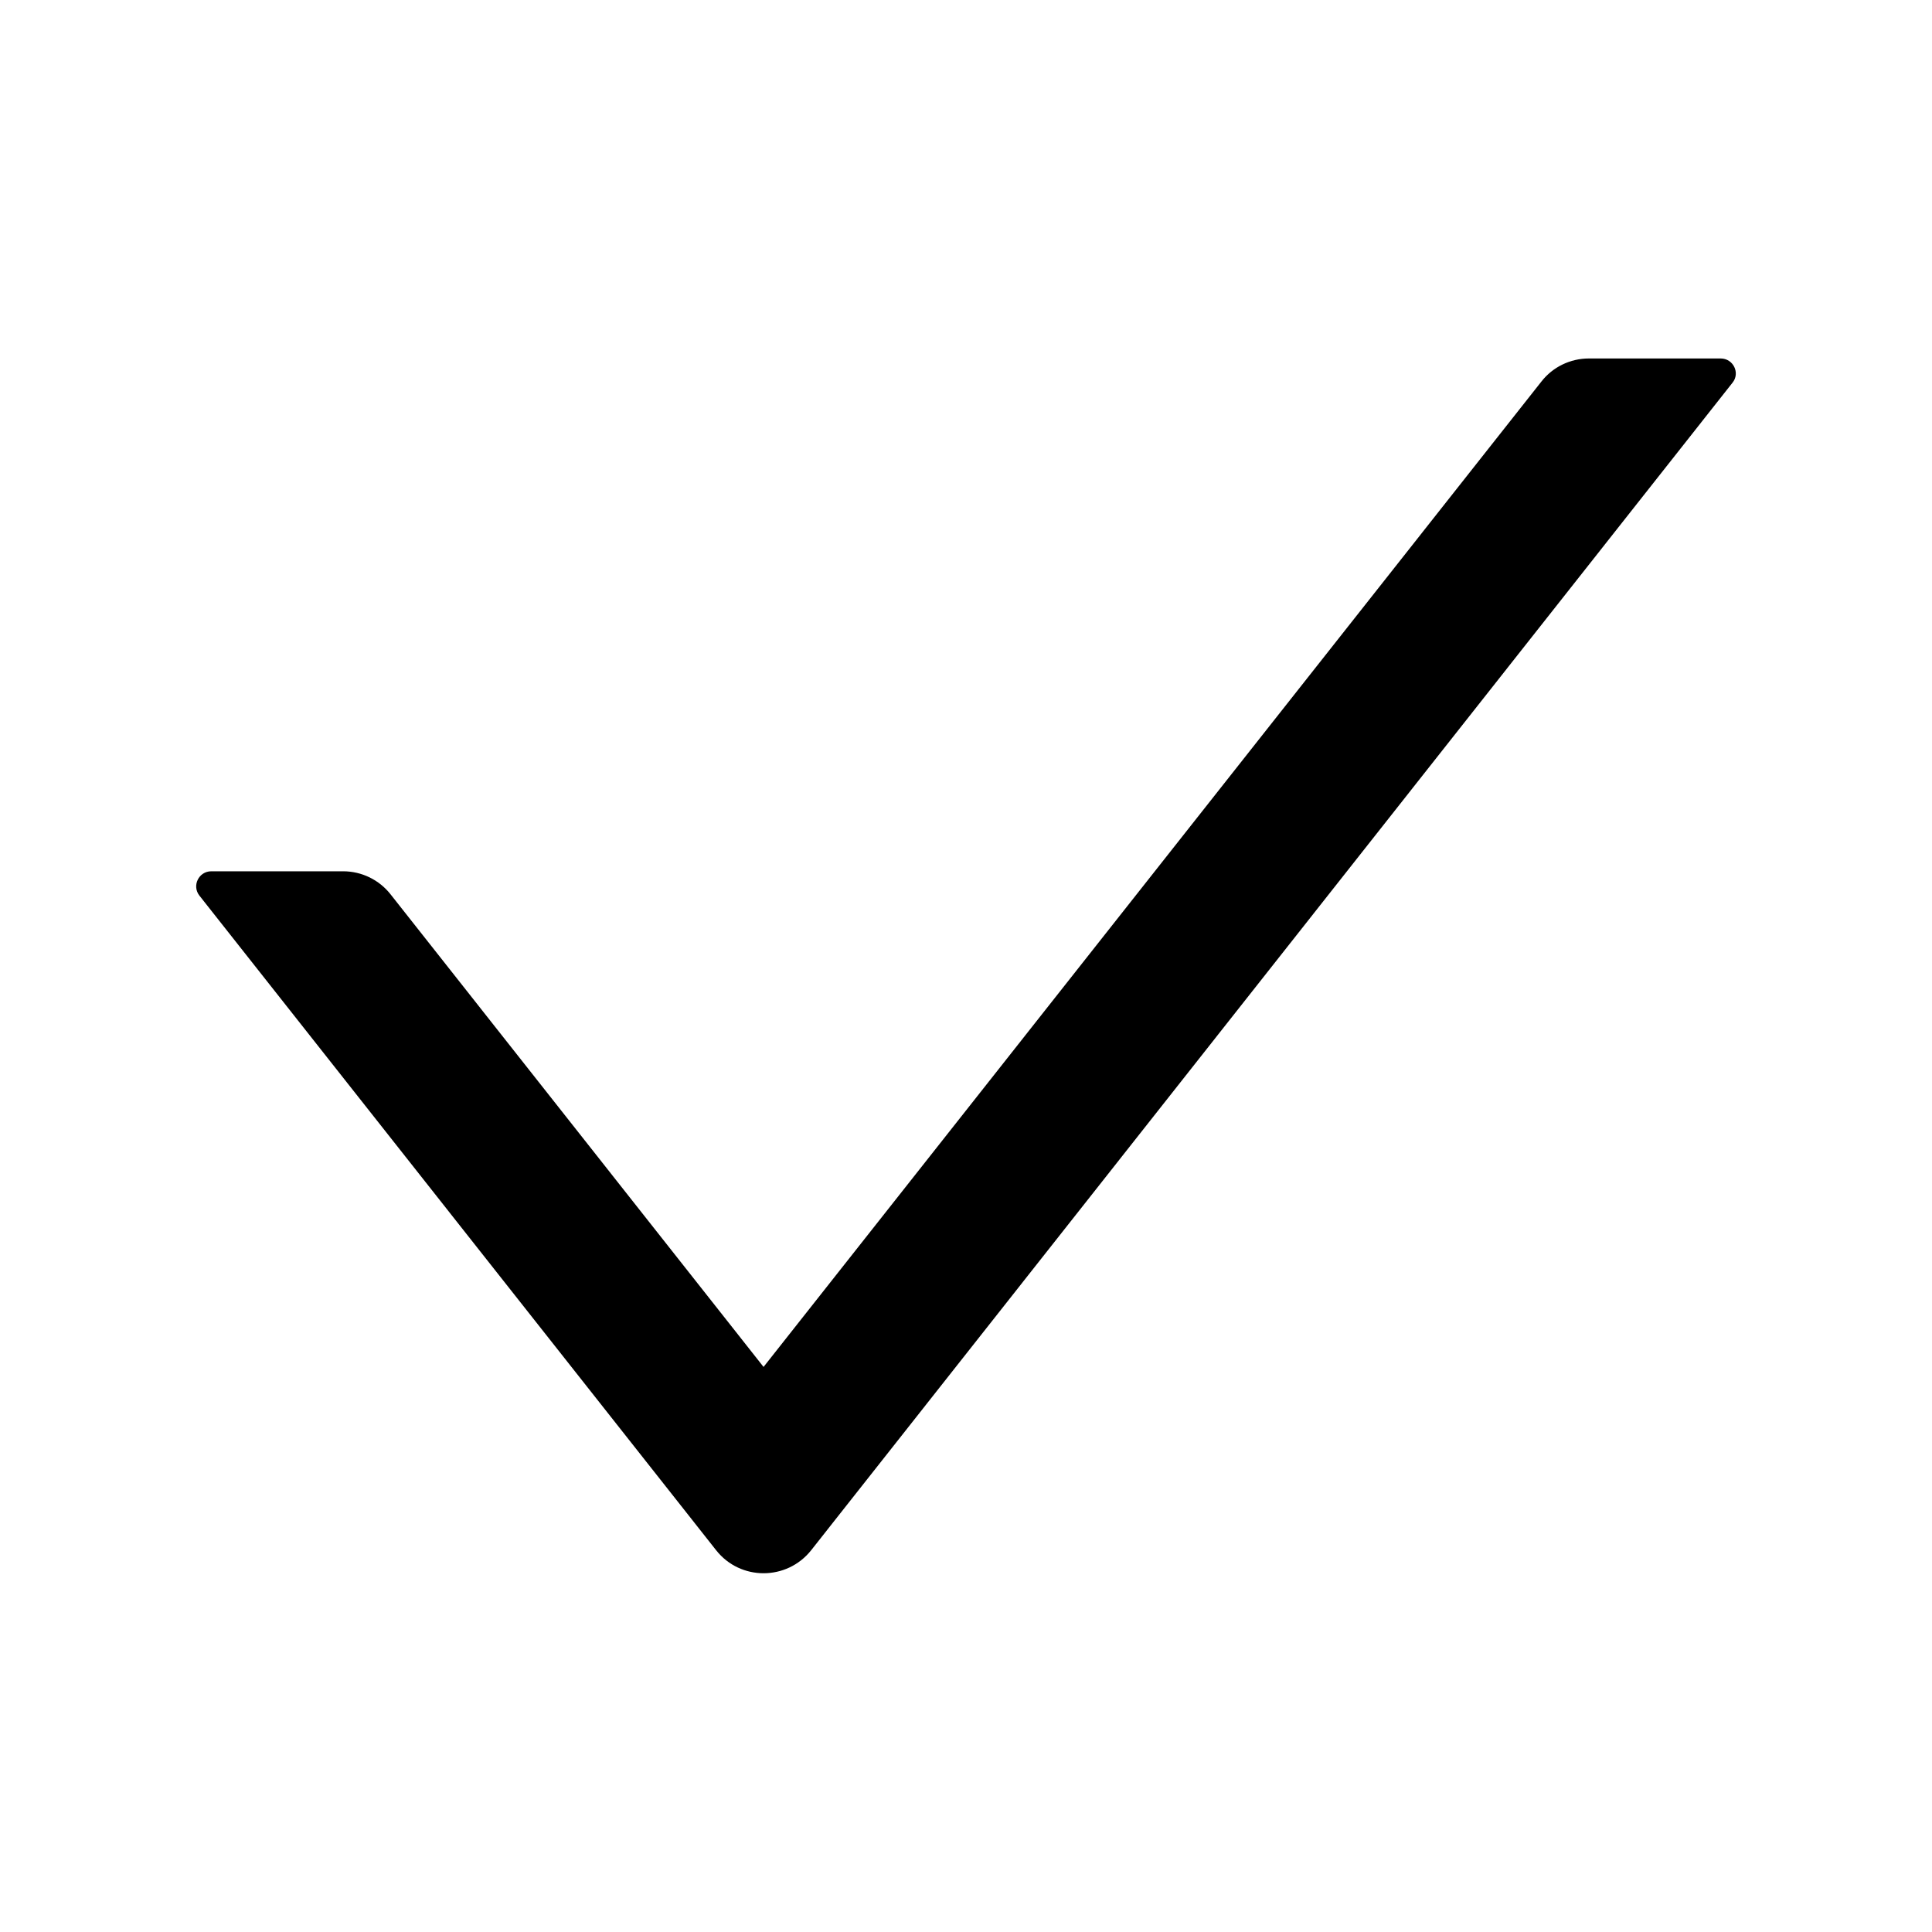
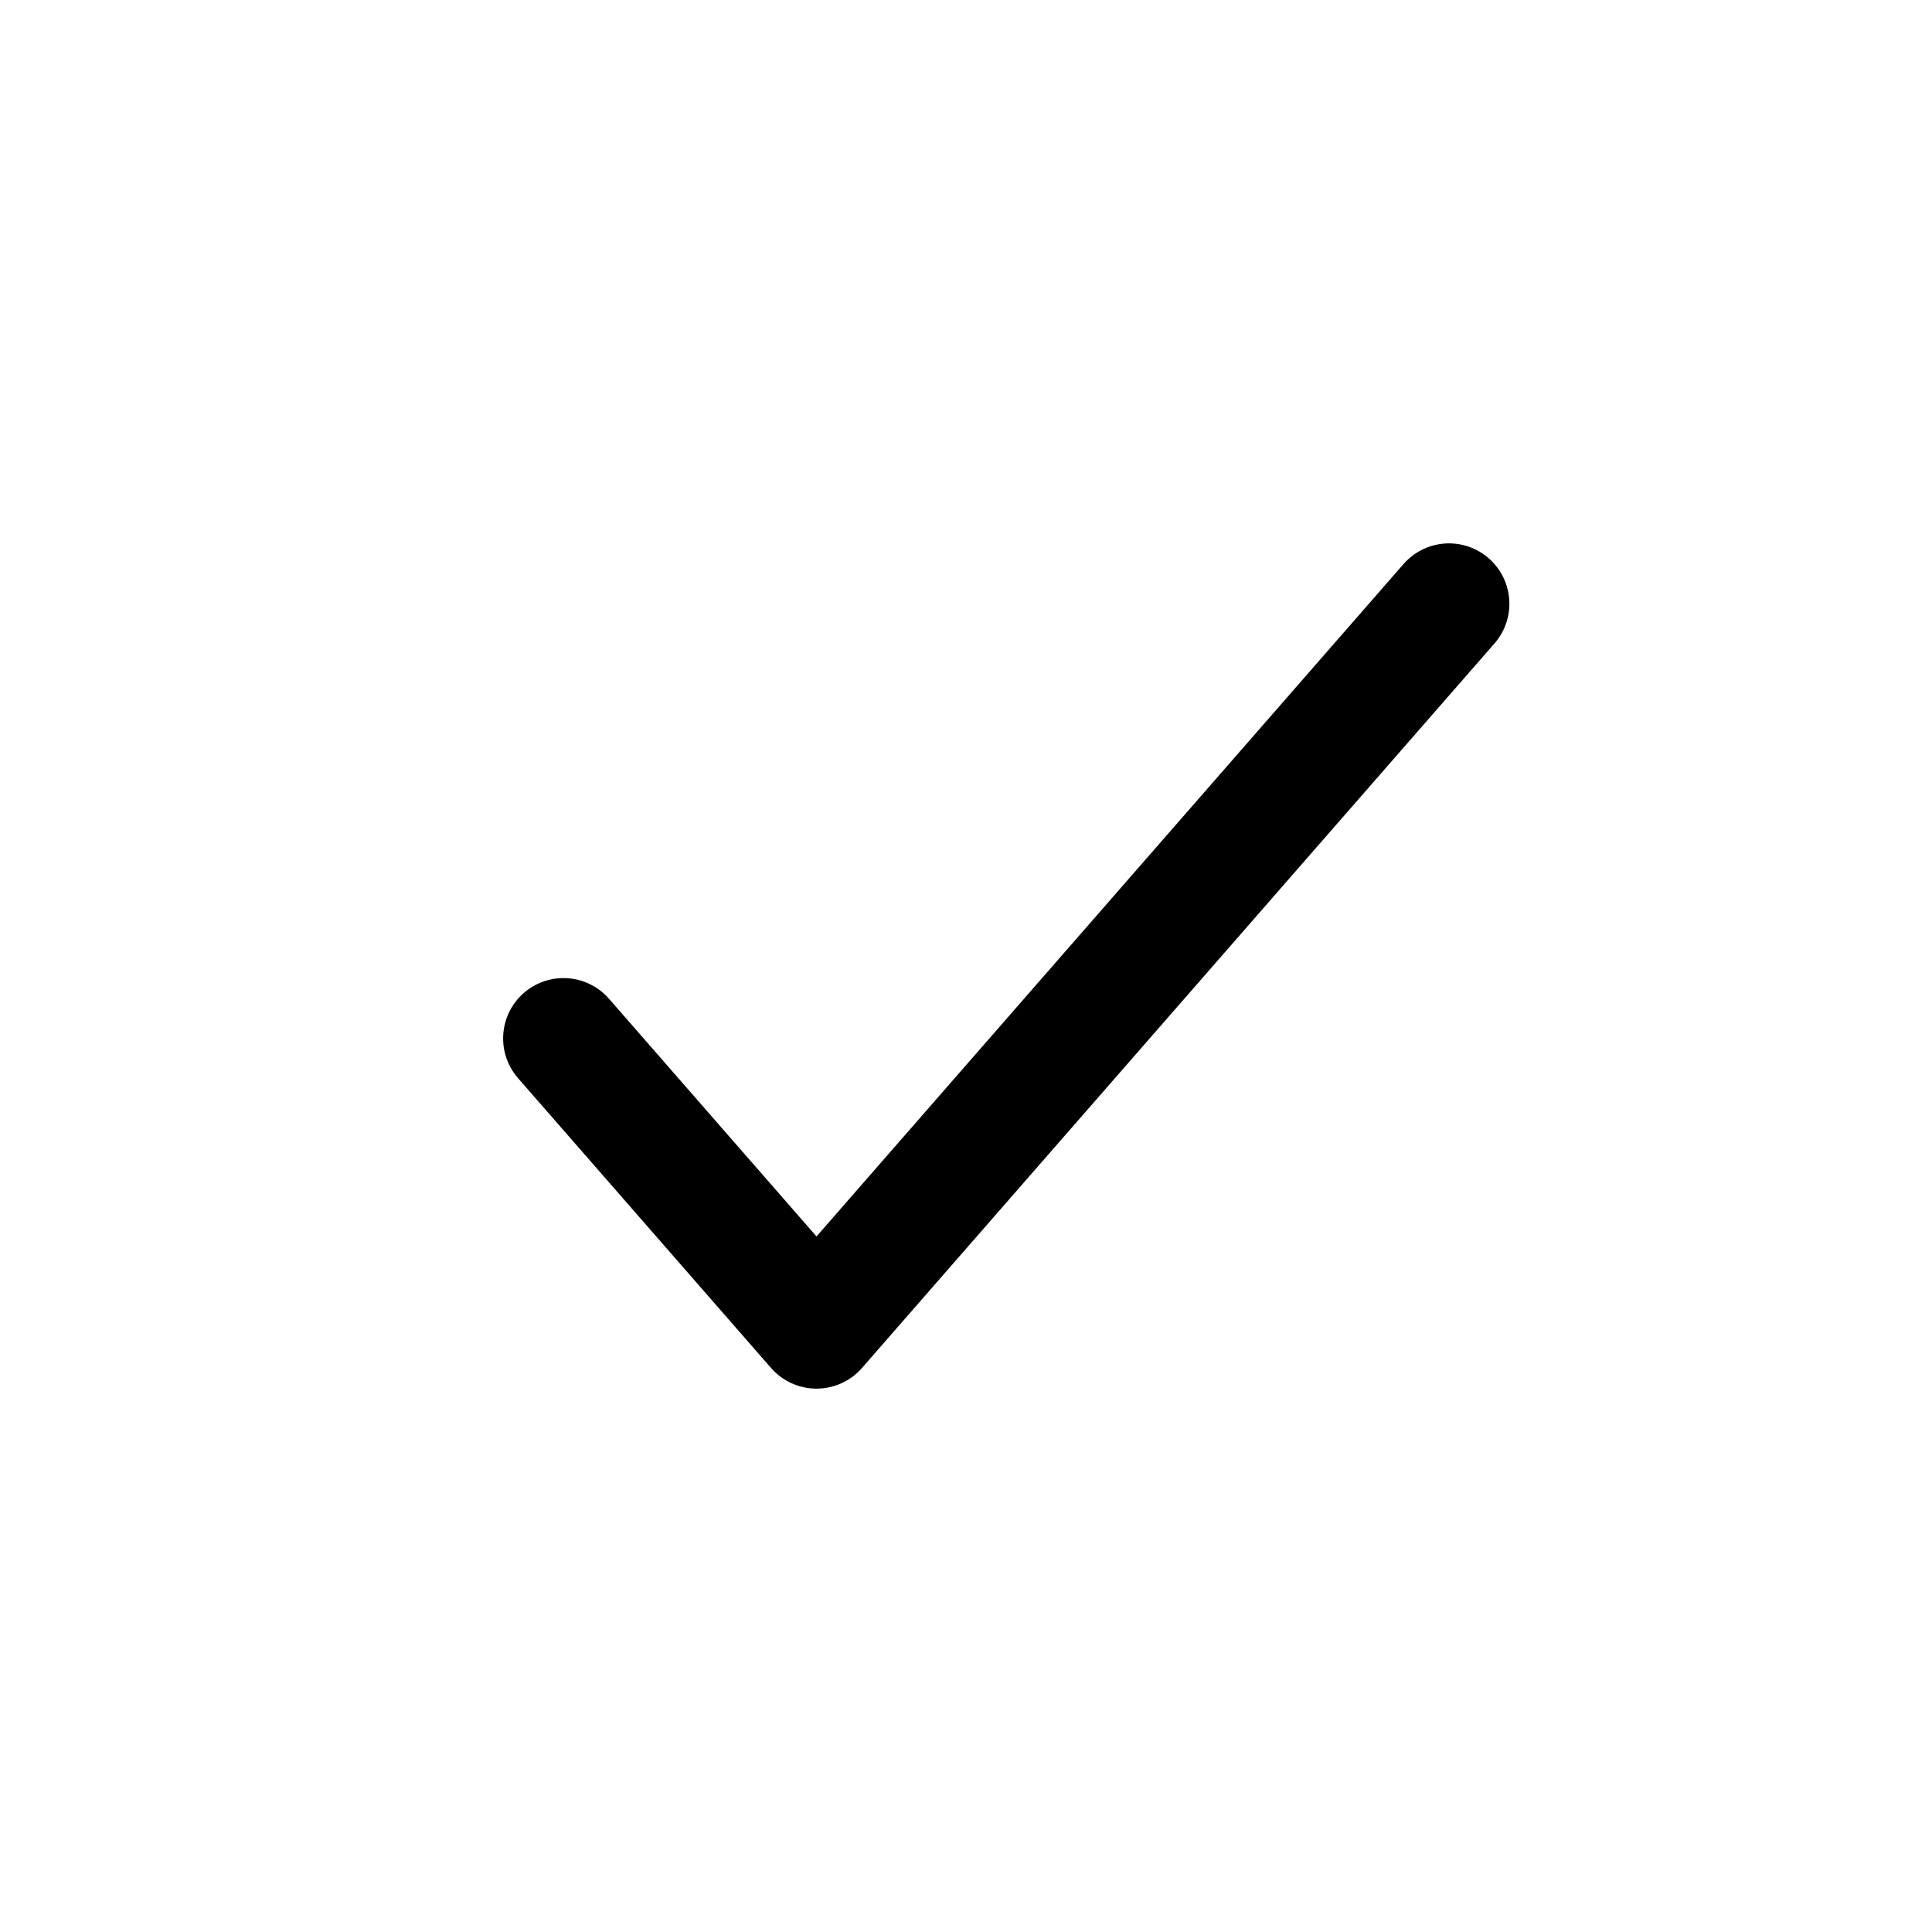
- <svg xmlns="http://www.w3.org/2000/svg" fill="currentColor" viewBox="0 0 1024 1024">
-   <path d="M912 190h-69.9c-9.8 0-19.1 4.5-25.1 12.2L404.7 724.5 207 474a32 32 0 0 0-25.1-12.2H112c-6.7 0-10.4 7.7-6.3 12.9l273.9 347c12.8 16.2 37.4 16.2 50.3 0l488.4-618.9c4.1-5.1.4-12.8-6.3-12.8z" />
+ <svg xmlns="http://www.w3.org/2000/svg" width="1em" height="1em" viewBox="0 0 24 24">
+   <path fill="none" stroke="currentColor" stroke-linecap="round" stroke-linejoin="round" stroke-width="1.5" d="m7 12.9l3.143 3.6L18 7.5" />
</svg>
